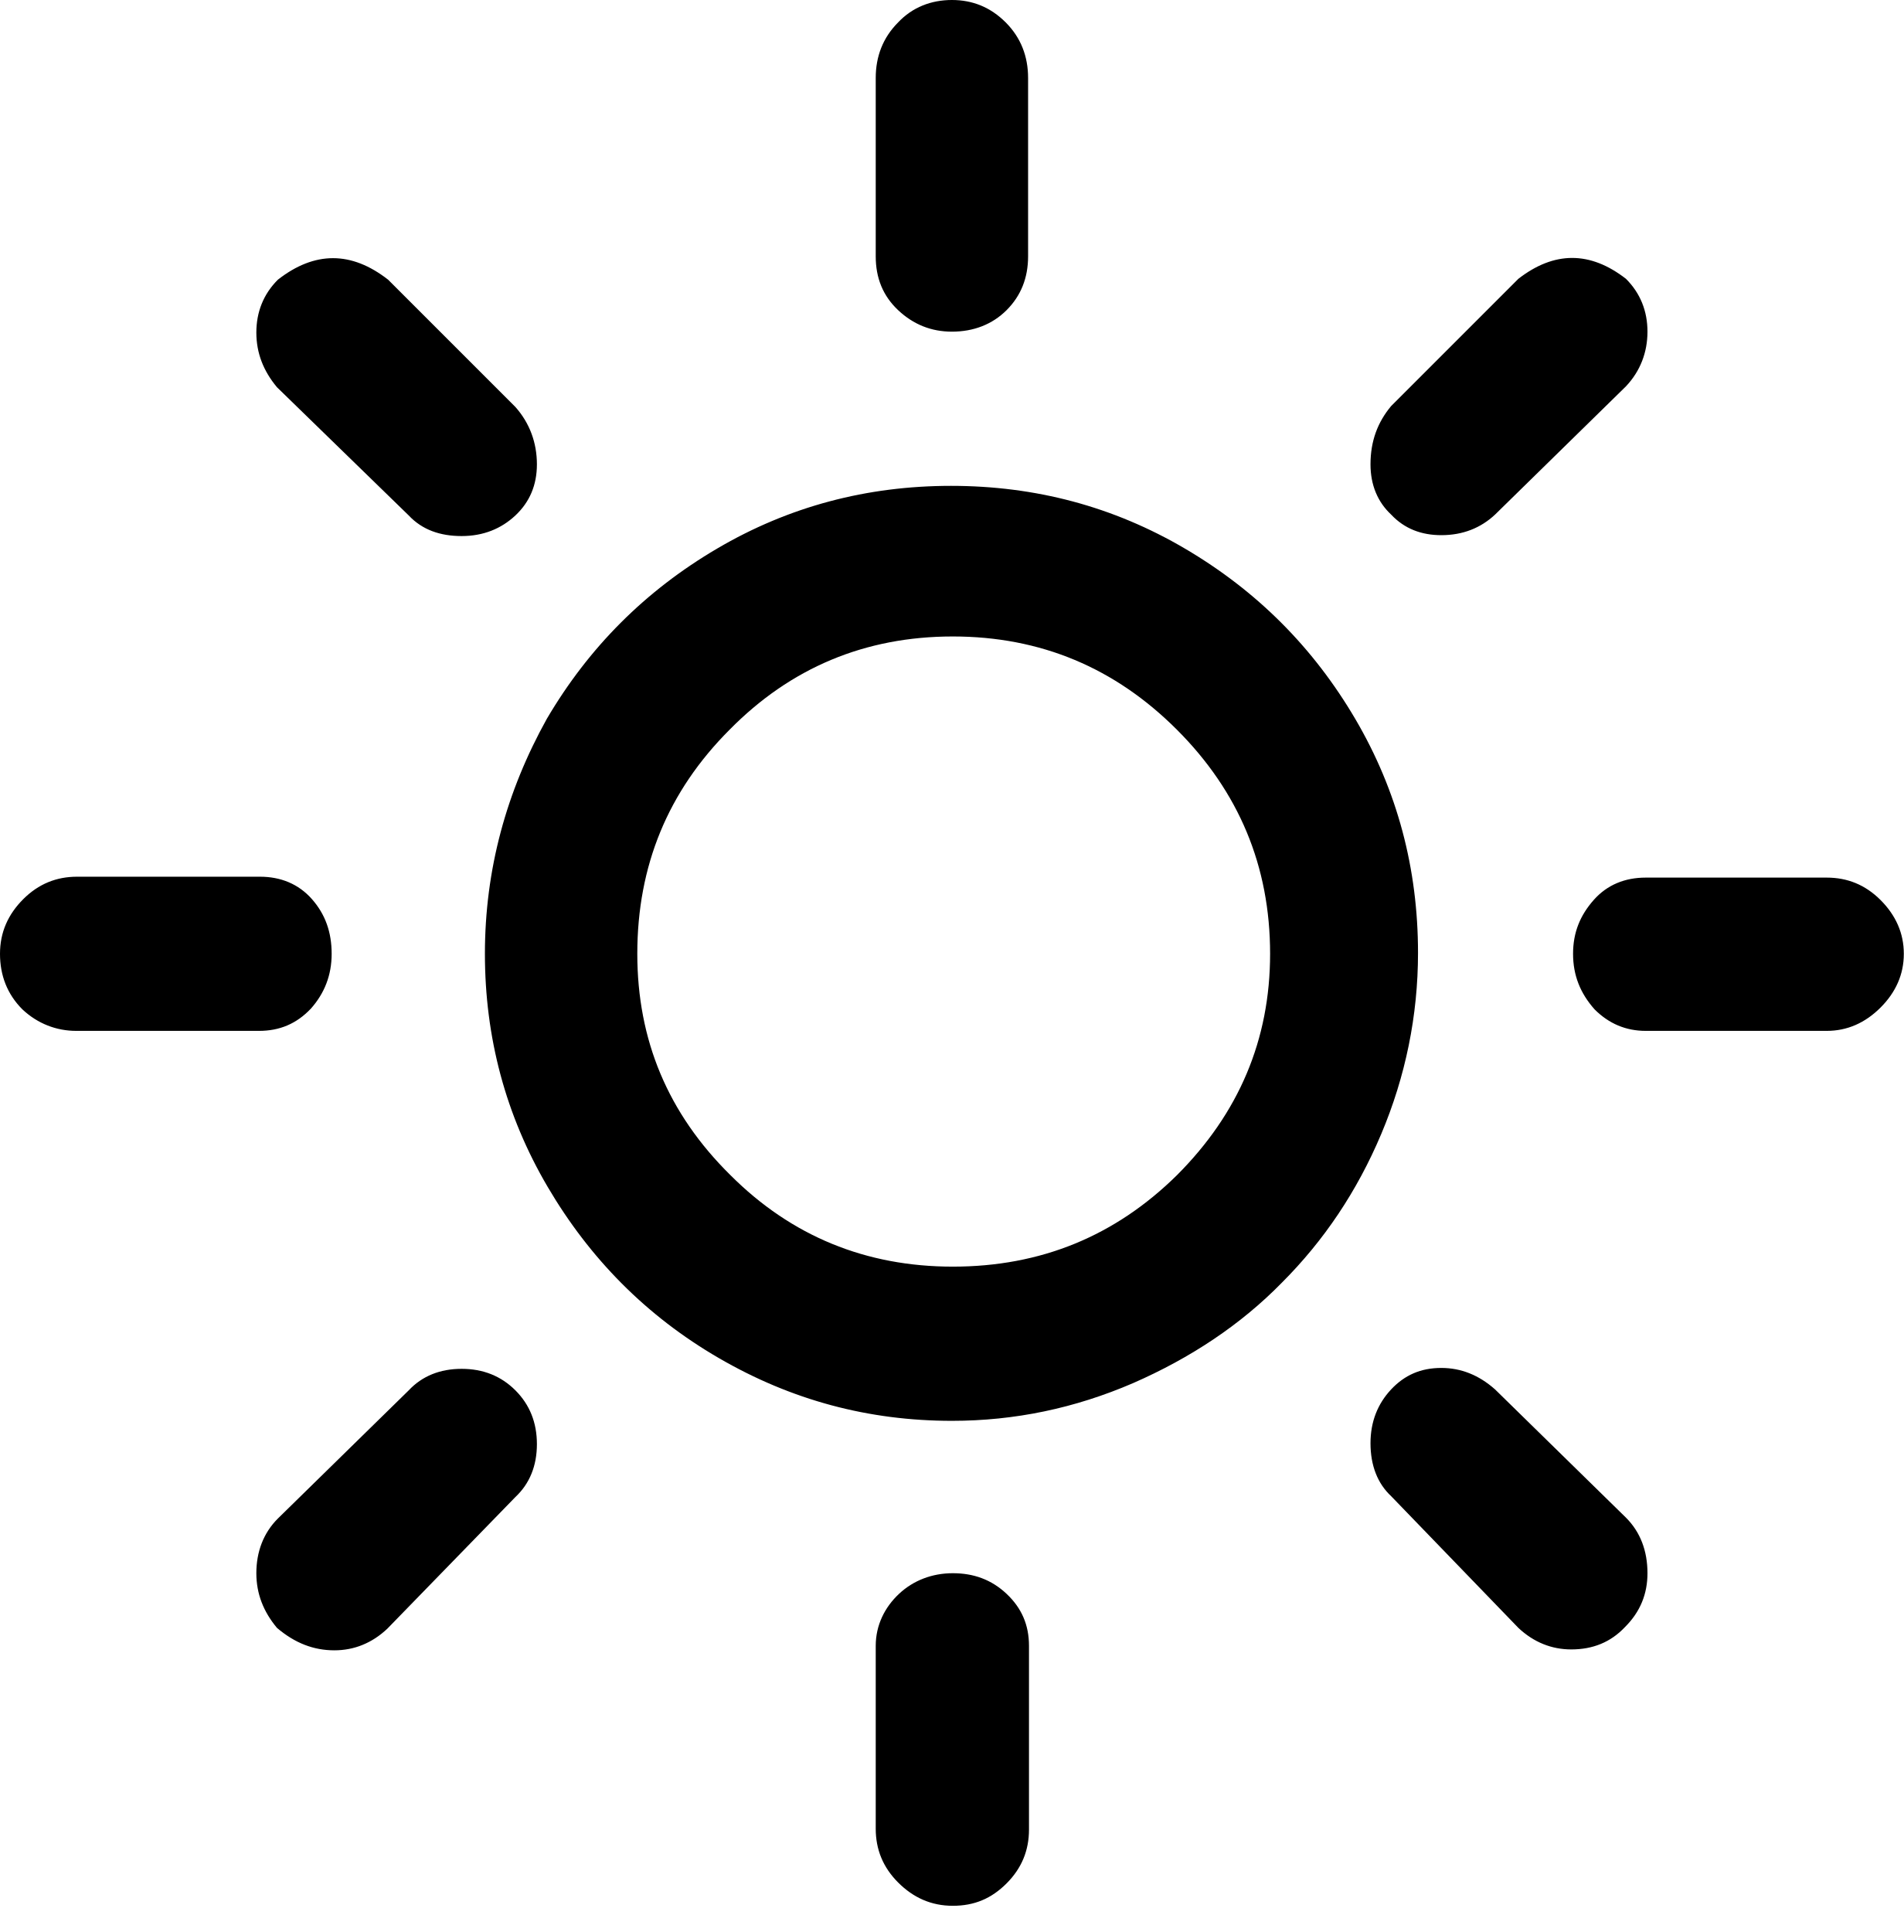
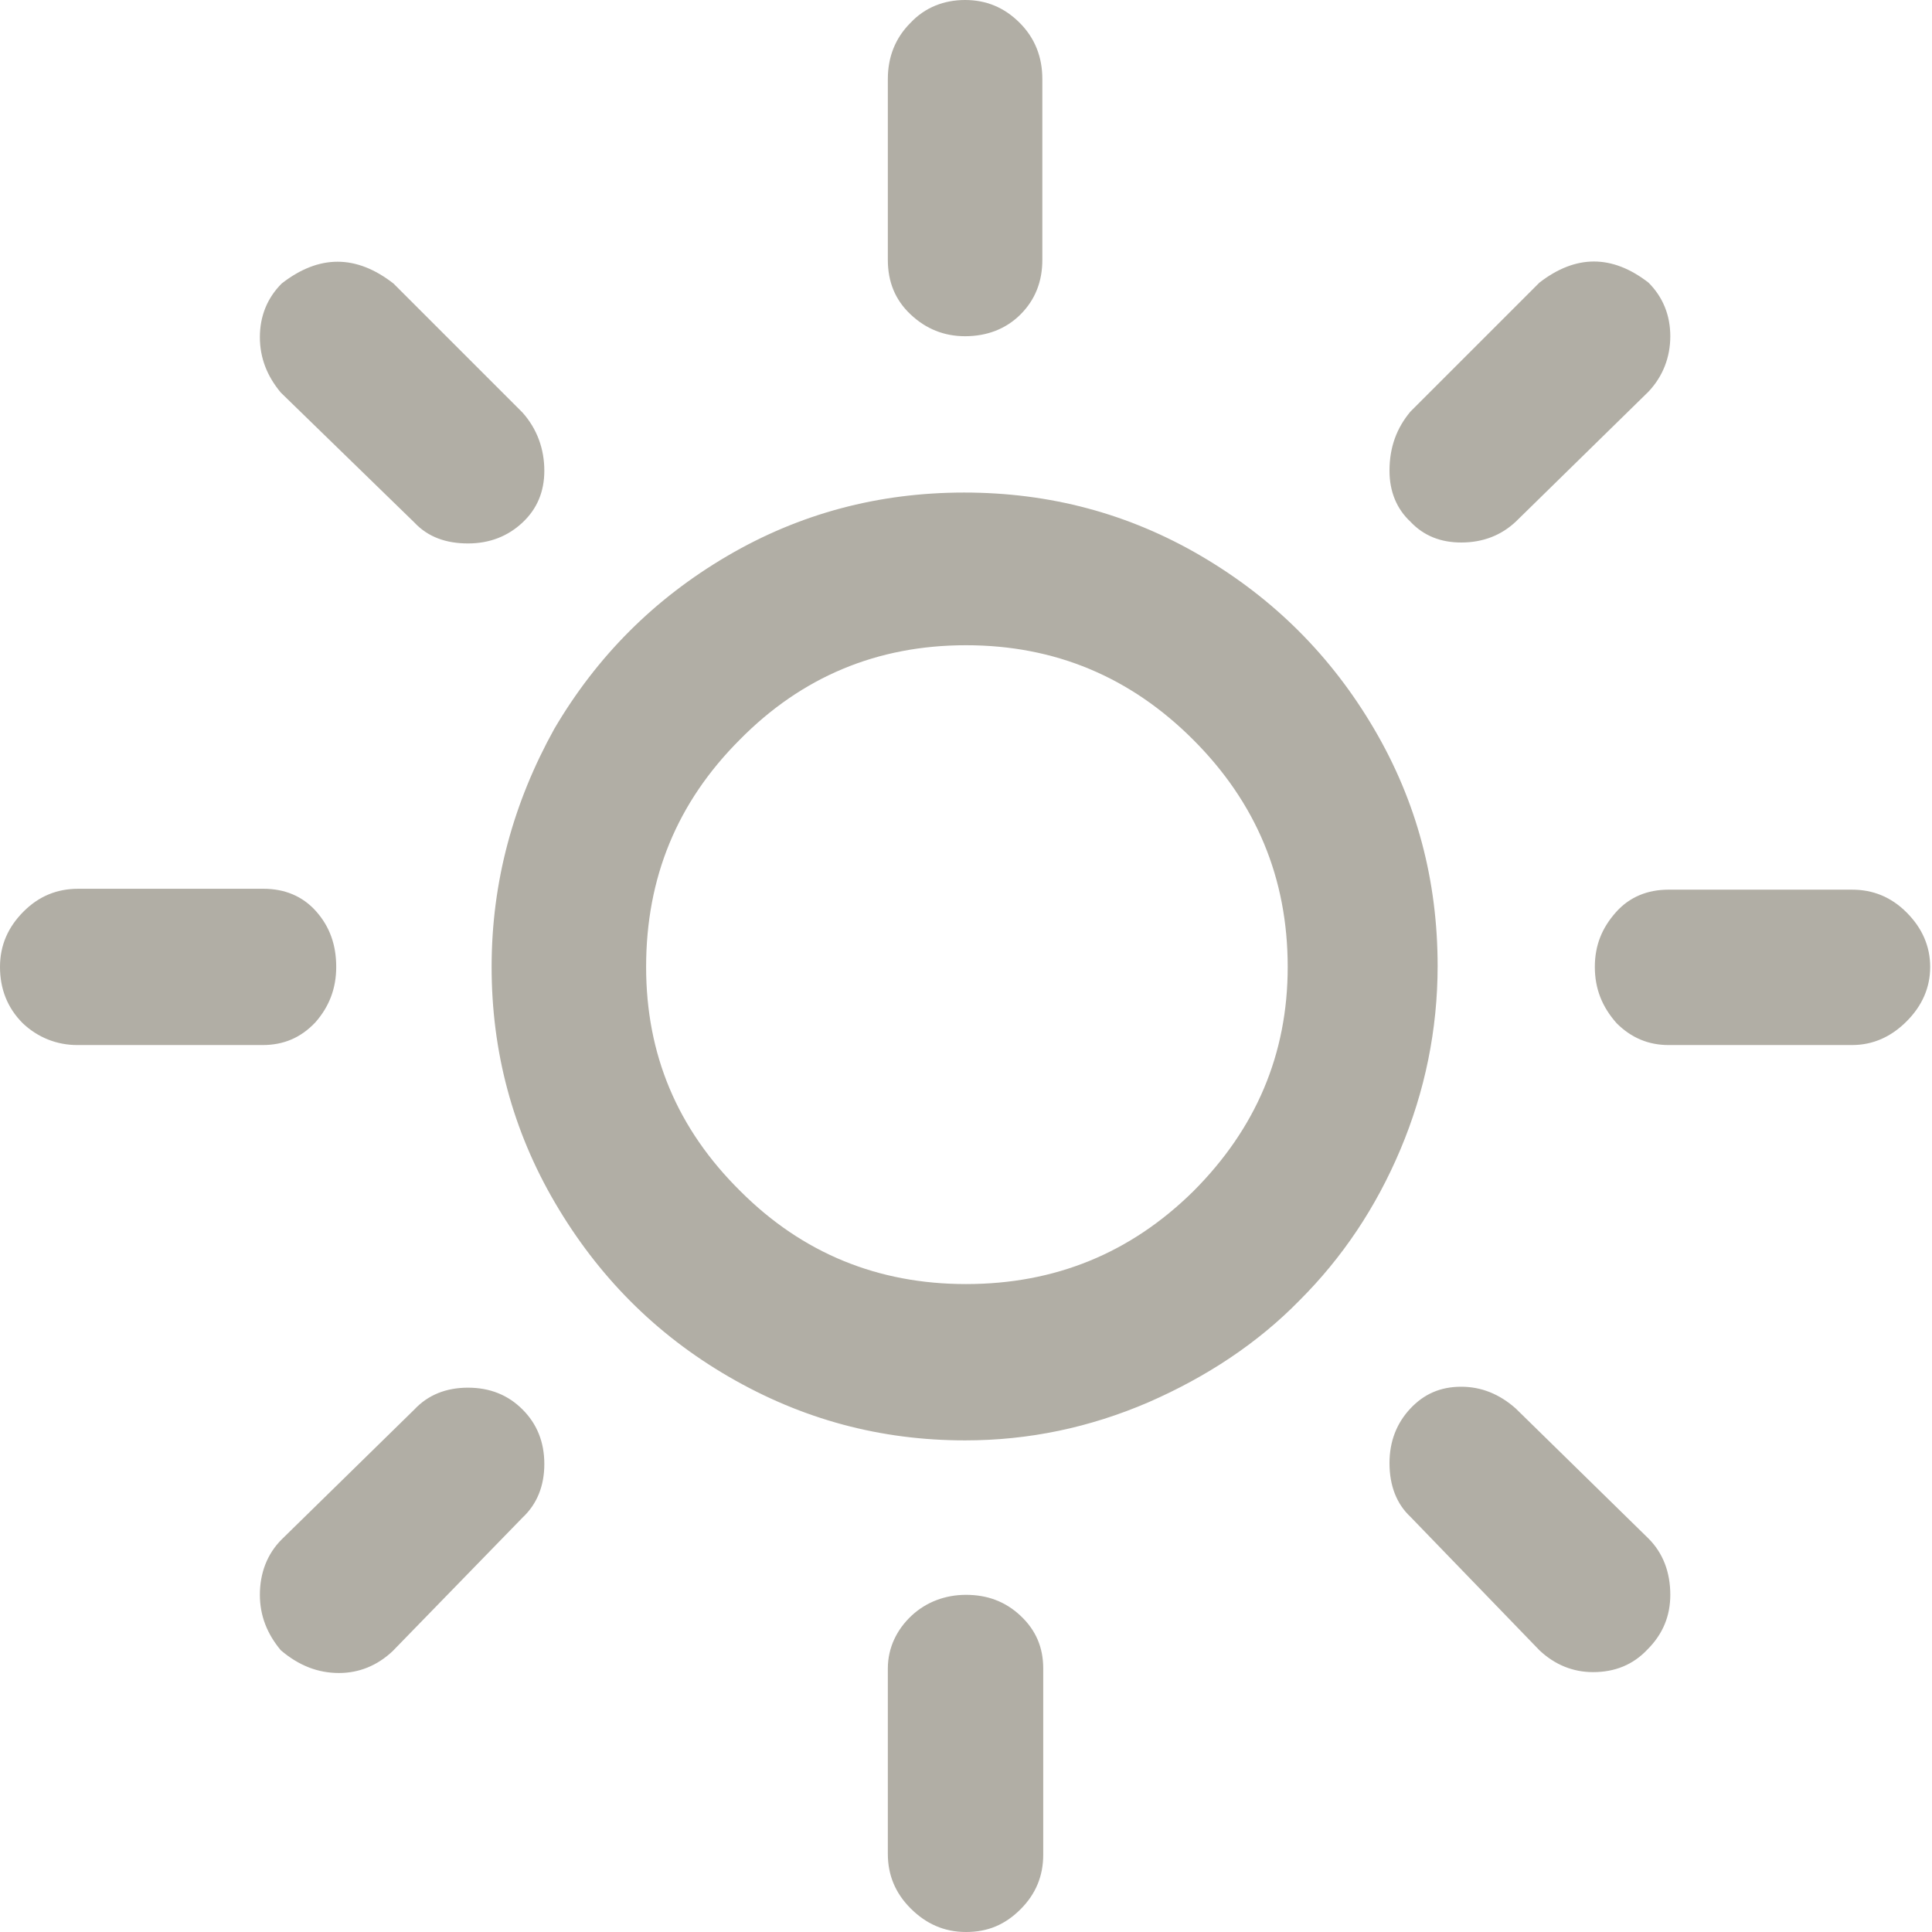
- <svg xmlns="http://www.w3.org/2000/svg" width="68" height="69" viewBox="0 0 68 69" fill="none">
-   <path d="M0 34.064C0 34.832 0.256 35.505 0.8 36.049C1.345 36.561 2.017 36.817 2.721 36.817H9.252C9.989 36.817 10.597 36.561 11.109 36.017C11.589 35.473 11.846 34.832 11.846 34.064C11.846 33.296 11.621 32.655 11.141 32.111C10.661 31.567 10.021 31.311 9.284 31.311H2.753C2.017 31.311 1.377 31.567 0.832 32.111C0.288 32.655 0 33.296 0 34.064ZM9.156 11.877C9.156 12.614 9.412 13.254 9.893 13.83L14.599 18.409C15.079 18.921 15.719 19.145 16.488 19.145C17.256 19.145 17.896 18.889 18.409 18.409C18.921 17.928 19.177 17.32 19.177 16.584C19.177 15.815 18.921 15.111 18.409 14.535L13.863 9.989C12.55 8.964 11.237 8.964 9.925 9.989C9.412 10.501 9.156 11.141 9.156 11.877ZM9.156 56.186C9.156 56.923 9.412 57.563 9.893 58.139C10.533 58.684 11.205 58.94 11.942 58.94C12.646 58.94 13.286 58.684 13.831 58.171L18.409 53.465C18.921 52.985 19.177 52.345 19.177 51.576C19.177 50.808 18.921 50.167 18.409 49.655C17.896 49.143 17.256 48.887 16.488 48.887C15.719 48.887 15.079 49.143 14.599 49.655L9.925 54.233C9.412 54.746 9.156 55.418 9.156 56.186ZM17.32 34.064C17.32 37.041 18.056 39.827 19.561 42.388C21.066 44.949 23.083 46.998 25.676 48.503C28.269 50.008 31.023 50.744 34 50.744C36.241 50.744 38.386 50.296 40.467 49.399C42.516 48.503 44.309 47.318 45.782 45.813C47.286 44.309 48.471 42.548 49.335 40.499C50.2 38.45 50.648 36.273 50.648 34.032C50.648 31.023 49.911 28.237 48.407 25.676C46.902 23.115 44.885 21.098 42.324 19.593C39.763 18.088 36.977 17.352 33.968 17.352C30.959 17.352 28.173 18.088 25.612 19.593C23.051 21.098 21.034 23.115 19.529 25.676C18.088 28.269 17.32 31.055 17.32 34.064ZM22.763 34.064C22.763 30.927 23.851 28.269 26.06 26.06C28.237 23.851 30.895 22.731 34.032 22.731C37.169 22.731 39.827 23.851 42.036 26.06C44.245 28.269 45.365 30.927 45.365 34.064C45.365 37.137 44.245 39.763 42.036 41.972C39.827 44.149 37.169 45.237 34.032 45.237C30.927 45.237 28.269 44.149 26.092 41.972C23.851 39.763 22.763 37.137 22.763 34.064ZM31.279 9.156C31.279 9.925 31.535 10.565 32.079 11.077C32.623 11.589 33.264 11.845 34 11.845C34.768 11.845 35.441 11.589 35.953 11.077C36.465 10.565 36.721 9.925 36.721 9.156V2.785C36.721 2.017 36.465 1.345 35.921 0.8C35.377 0.256 34.736 -6.10352e-05 34 -6.10352e-05C33.264 -6.10352e-05 32.591 0.256 32.079 0.8C31.535 1.345 31.279 2.017 31.279 2.785V9.156ZM31.279 58.78V65.311C31.279 66.047 31.535 66.687 32.079 67.232C32.623 67.776 33.264 68.064 34.032 68.064C34.8 68.064 35.409 67.808 35.953 67.264C36.497 66.719 36.753 66.079 36.753 65.343V58.78C36.753 58.043 36.497 57.435 35.953 56.923C35.409 56.41 34.768 56.186 34.032 56.186C33.296 56.186 32.623 56.443 32.111 56.923C31.599 57.403 31.279 58.043 31.279 58.78ZM48.951 16.584C48.951 17.32 49.207 17.928 49.687 18.377C50.168 18.889 50.776 19.113 51.48 19.113C52.249 19.113 52.889 18.857 53.401 18.377L58.075 13.798C58.588 13.254 58.844 12.582 58.844 11.845C58.844 11.109 58.588 10.469 58.075 9.957C56.795 8.964 55.514 8.964 54.233 9.957L49.687 14.503C49.207 15.079 48.951 15.751 48.951 16.584ZM48.951 51.544C48.951 52.345 49.207 52.985 49.687 53.433L54.233 58.139C54.778 58.651 55.418 58.908 56.122 58.908C56.891 58.908 57.531 58.651 58.043 58.107C58.588 57.563 58.844 56.923 58.844 56.186C58.844 55.386 58.588 54.714 58.075 54.201L53.401 49.623C52.825 49.111 52.185 48.855 51.48 48.855C50.744 48.855 50.168 49.111 49.687 49.623C49.207 50.136 48.951 50.776 48.951 51.544ZM56.186 34.064C56.186 34.832 56.443 35.473 56.955 36.049C57.467 36.561 58.075 36.817 58.78 36.817H65.247C65.983 36.817 66.623 36.529 67.168 35.985C67.712 35.441 68 34.8 68 34.064C68 33.328 67.712 32.687 67.168 32.143C66.623 31.599 65.983 31.343 65.247 31.343H58.78C58.043 31.343 57.403 31.599 56.923 32.143C56.443 32.687 56.186 33.296 56.186 34.064Z" fill="black" />
+ <svg xmlns="http://www.w3.org/2000/svg" width="35" height="35" viewBox="0 0 35 35" fill="none">
+   <path d="M0 17.517C0 17.912 0.132 18.257 0.412 18.537C0.691 18.801 1.037 18.932 1.399 18.932H4.758C5.136 18.932 5.449 18.801 5.713 18.521C5.96 18.241 6.091 17.912 6.091 17.517C6.091 17.121 5.976 16.792 5.729 16.512C5.482 16.232 5.153 16.101 4.774 16.101H1.416C1.037 16.101 0.708 16.232 0.428 16.512C0.148 16.792 0 17.121 0 17.517ZM4.708 6.108C4.708 6.486 4.84 6.816 5.087 7.112L7.507 9.466C7.754 9.73 8.083 9.845 8.478 9.845C8.873 9.845 9.203 9.713 9.466 9.466C9.73 9.219 9.861 8.906 9.861 8.528C9.861 8.133 9.73 7.77 9.466 7.474L7.128 5.136C6.453 4.61 5.778 4.61 5.103 5.136C4.84 5.4 4.708 5.729 4.708 6.108ZM4.708 28.892C4.708 29.271 4.84 29.6 5.087 29.896C5.416 30.176 5.762 30.308 6.141 30.308C6.503 30.308 6.832 30.176 7.112 29.913L9.466 27.493C9.73 27.246 9.861 26.917 9.861 26.522C9.861 26.127 9.73 25.797 9.466 25.534C9.203 25.27 8.873 25.139 8.478 25.139C8.083 25.139 7.754 25.27 7.507 25.534L5.103 27.888C4.84 28.151 4.708 28.497 4.708 28.892ZM8.906 17.517C8.906 19.047 9.285 20.48 10.059 21.797C10.832 23.114 11.87 24.168 13.203 24.941C14.537 25.715 15.953 26.094 17.483 26.094C18.636 26.094 19.739 25.863 20.809 25.402C21.863 24.941 22.785 24.332 23.542 23.558C24.316 22.785 24.925 21.879 25.369 20.826C25.814 19.772 26.044 18.652 26.044 17.5C26.044 15.953 25.666 14.52 24.892 13.203C24.118 11.886 23.081 10.849 21.764 10.075C20.447 9.302 19.015 8.923 17.467 8.923C15.92 8.923 14.487 9.302 13.17 10.075C11.853 10.849 10.816 11.886 10.042 13.203C9.302 14.537 8.906 15.969 8.906 17.517ZM11.705 17.517C11.705 15.903 12.265 14.537 13.401 13.401C14.52 12.265 15.887 11.689 17.5 11.689C19.113 11.689 20.48 12.265 21.616 13.401C22.752 14.537 23.328 15.903 23.328 17.517C23.328 19.097 22.752 20.447 21.616 21.583C20.48 22.702 19.113 23.262 17.5 23.262C15.903 23.262 14.537 22.702 13.417 21.583C12.265 20.447 11.705 19.097 11.705 17.517ZM16.084 4.708C16.084 5.103 16.216 5.433 16.496 5.696C16.776 5.96 17.105 6.091 17.483 6.091C17.879 6.091 18.224 5.96 18.488 5.696C18.751 5.433 18.883 5.103 18.883 4.708V1.432C18.883 1.037 18.751 0.691 18.471 0.412C18.191 0.132 17.862 0 17.483 0C17.105 0 16.759 0.132 16.496 0.412C16.216 0.691 16.084 1.037 16.084 1.432V4.708ZM16.084 30.226V33.584C16.084 33.963 16.216 34.292 16.496 34.572C16.776 34.852 17.105 35 17.5 35C17.895 35 18.208 34.868 18.488 34.588C18.768 34.309 18.899 33.979 18.899 33.601V30.226C18.899 29.847 18.768 29.534 18.488 29.271C18.208 29.008 17.879 28.892 17.5 28.892C17.121 28.892 16.776 29.024 16.512 29.271C16.249 29.518 16.084 29.847 16.084 30.226ZM25.172 8.528C25.172 8.906 25.303 9.219 25.55 9.45C25.797 9.713 26.11 9.828 26.472 9.828C26.867 9.828 27.197 9.697 27.46 9.45L29.864 7.095C30.127 6.816 30.259 6.47 30.259 6.091C30.259 5.713 30.127 5.383 29.864 5.12C29.205 4.61 28.547 4.61 27.888 5.12L25.55 7.458C25.303 7.754 25.172 8.1 25.172 8.528ZM25.172 26.505C25.172 26.917 25.303 27.246 25.55 27.477L27.888 29.896C28.168 30.16 28.497 30.292 28.859 30.292C29.255 30.292 29.584 30.16 29.847 29.88C30.127 29.6 30.259 29.271 30.259 28.892C30.259 28.481 30.127 28.135 29.864 27.872L27.46 25.517C27.164 25.254 26.834 25.122 26.472 25.122C26.094 25.122 25.797 25.254 25.55 25.517C25.303 25.781 25.172 26.11 25.172 26.505ZM28.892 17.517C28.892 17.912 29.024 18.241 29.287 18.537C29.551 18.801 29.864 18.932 30.226 18.932H33.551C33.93 18.932 34.259 18.784 34.539 18.504C34.819 18.224 34.967 17.895 34.967 17.517C34.967 17.138 34.819 16.809 34.539 16.529C34.259 16.249 33.93 16.117 33.551 16.117H30.226C29.847 16.117 29.518 16.249 29.271 16.529C29.024 16.809 28.892 17.121 28.892 17.517Z" fill="#B1AEA5" />
</svg>
